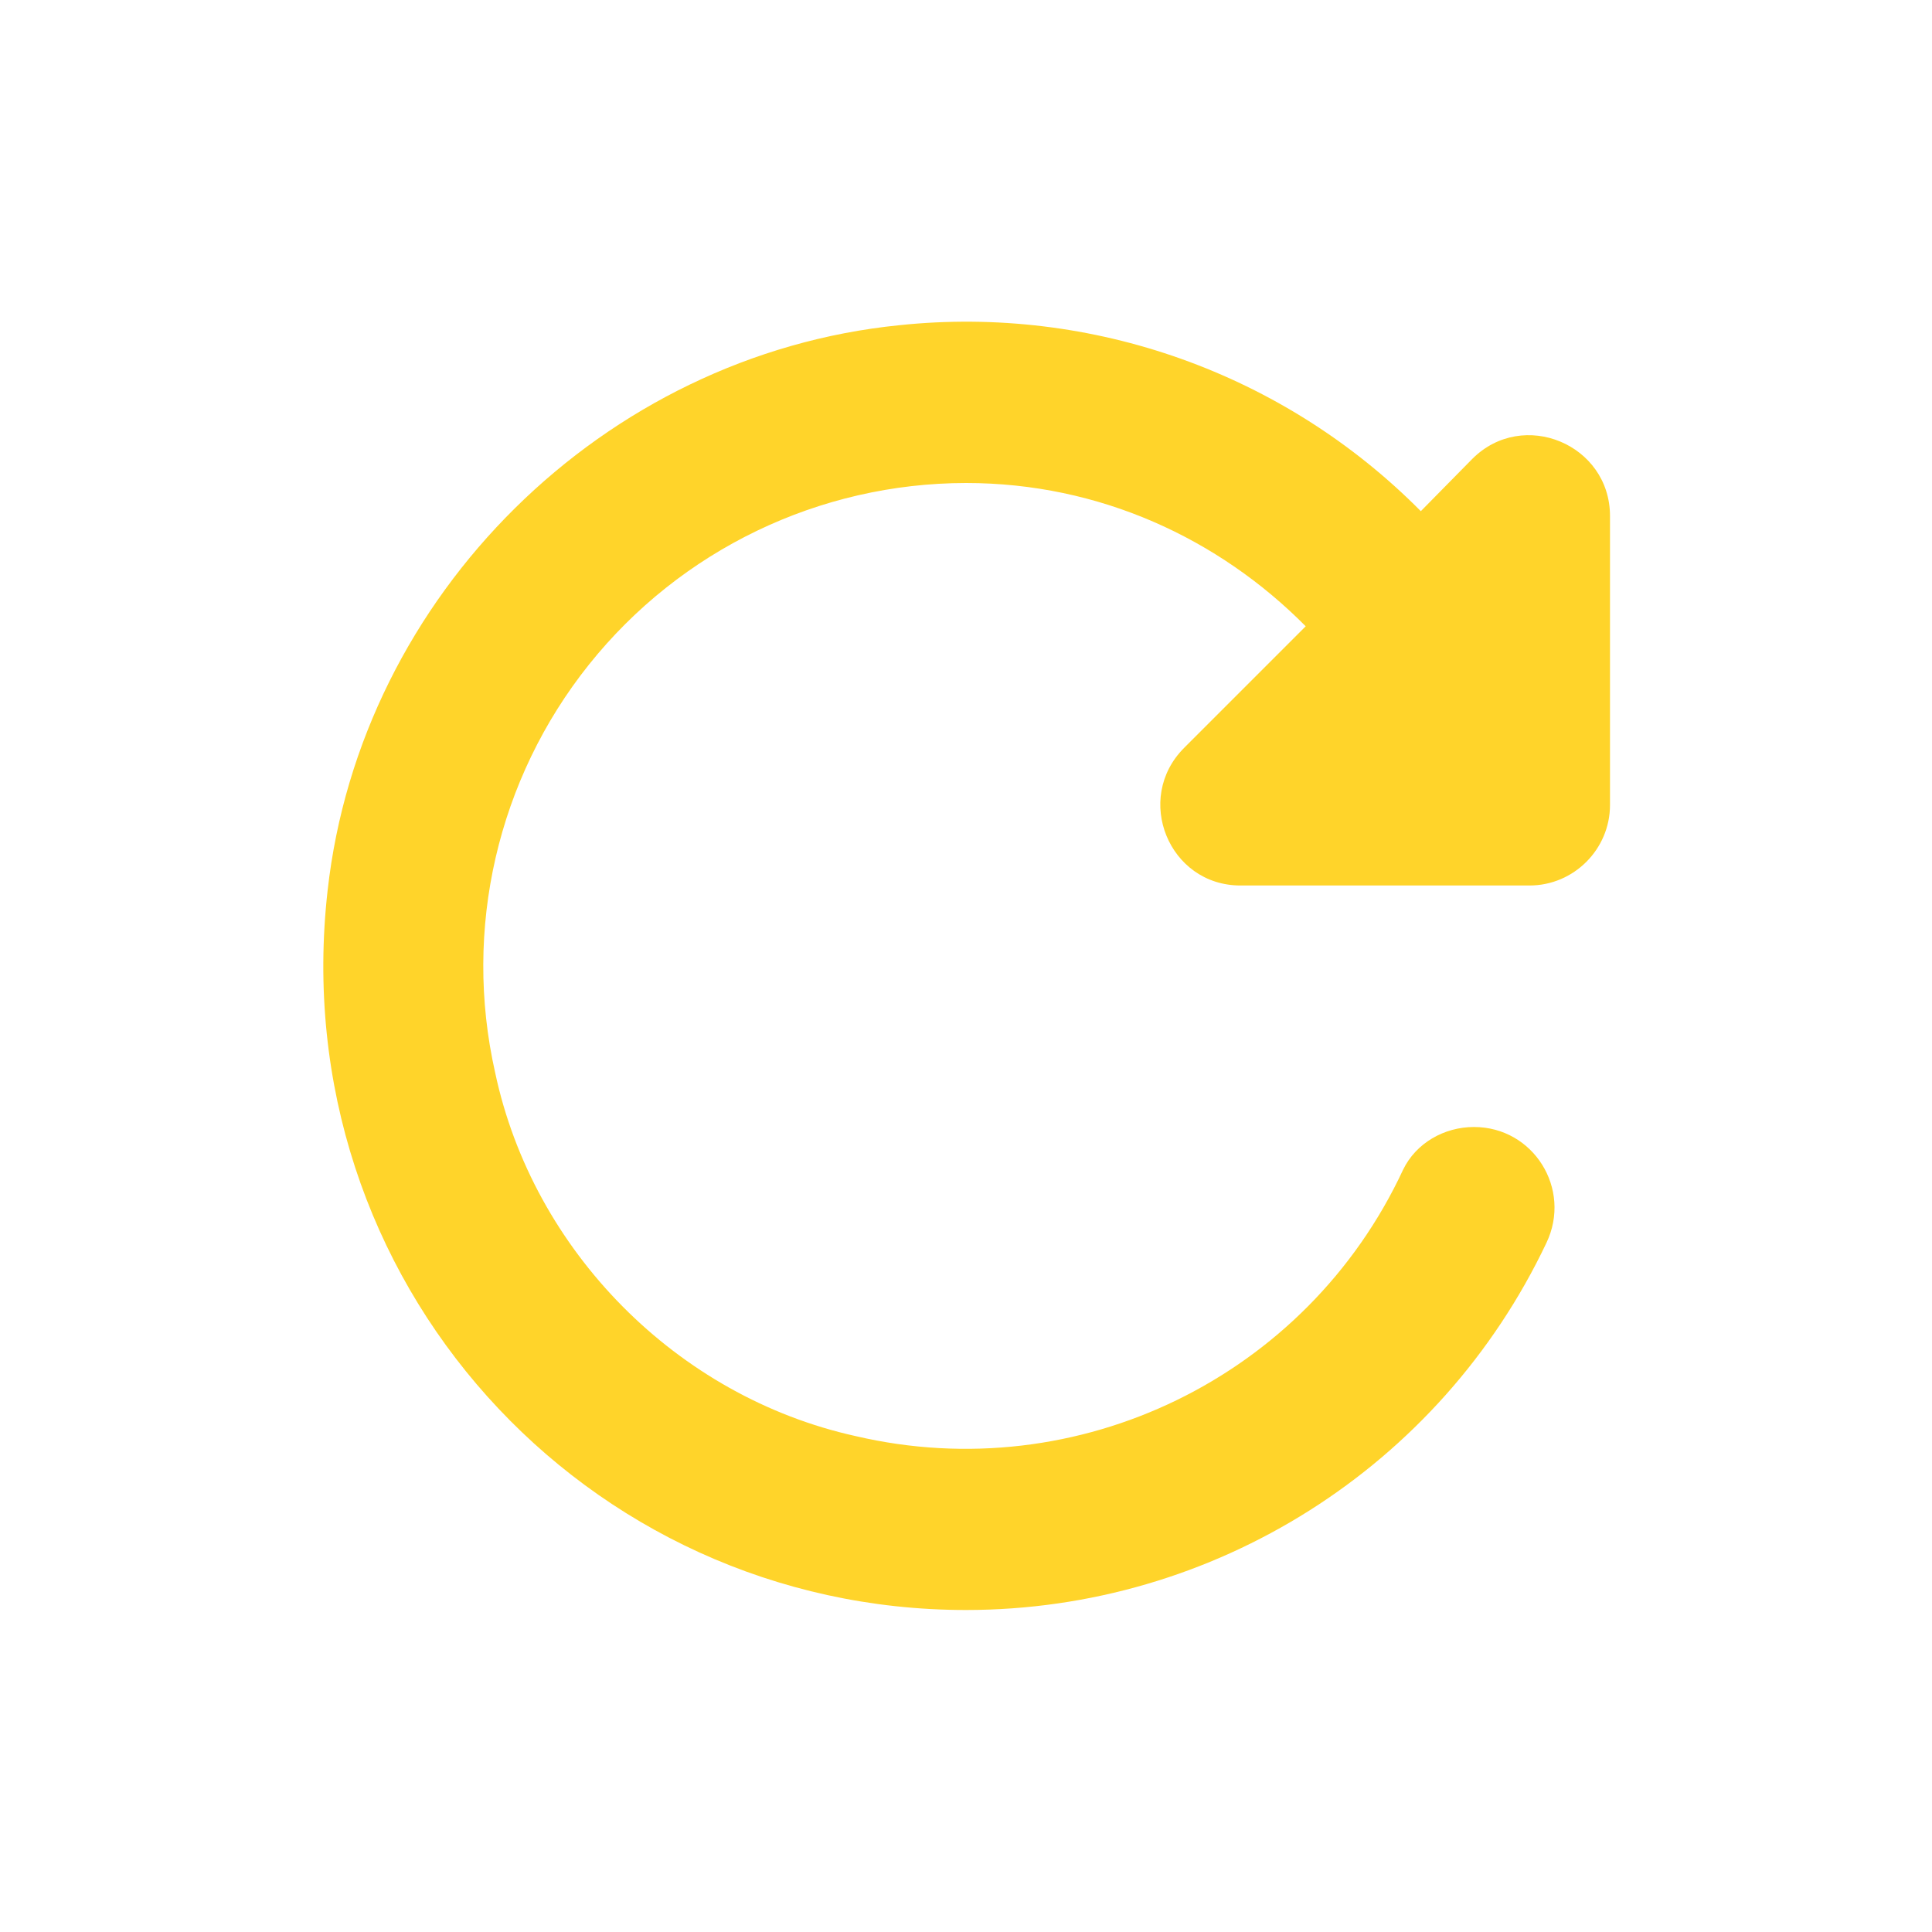
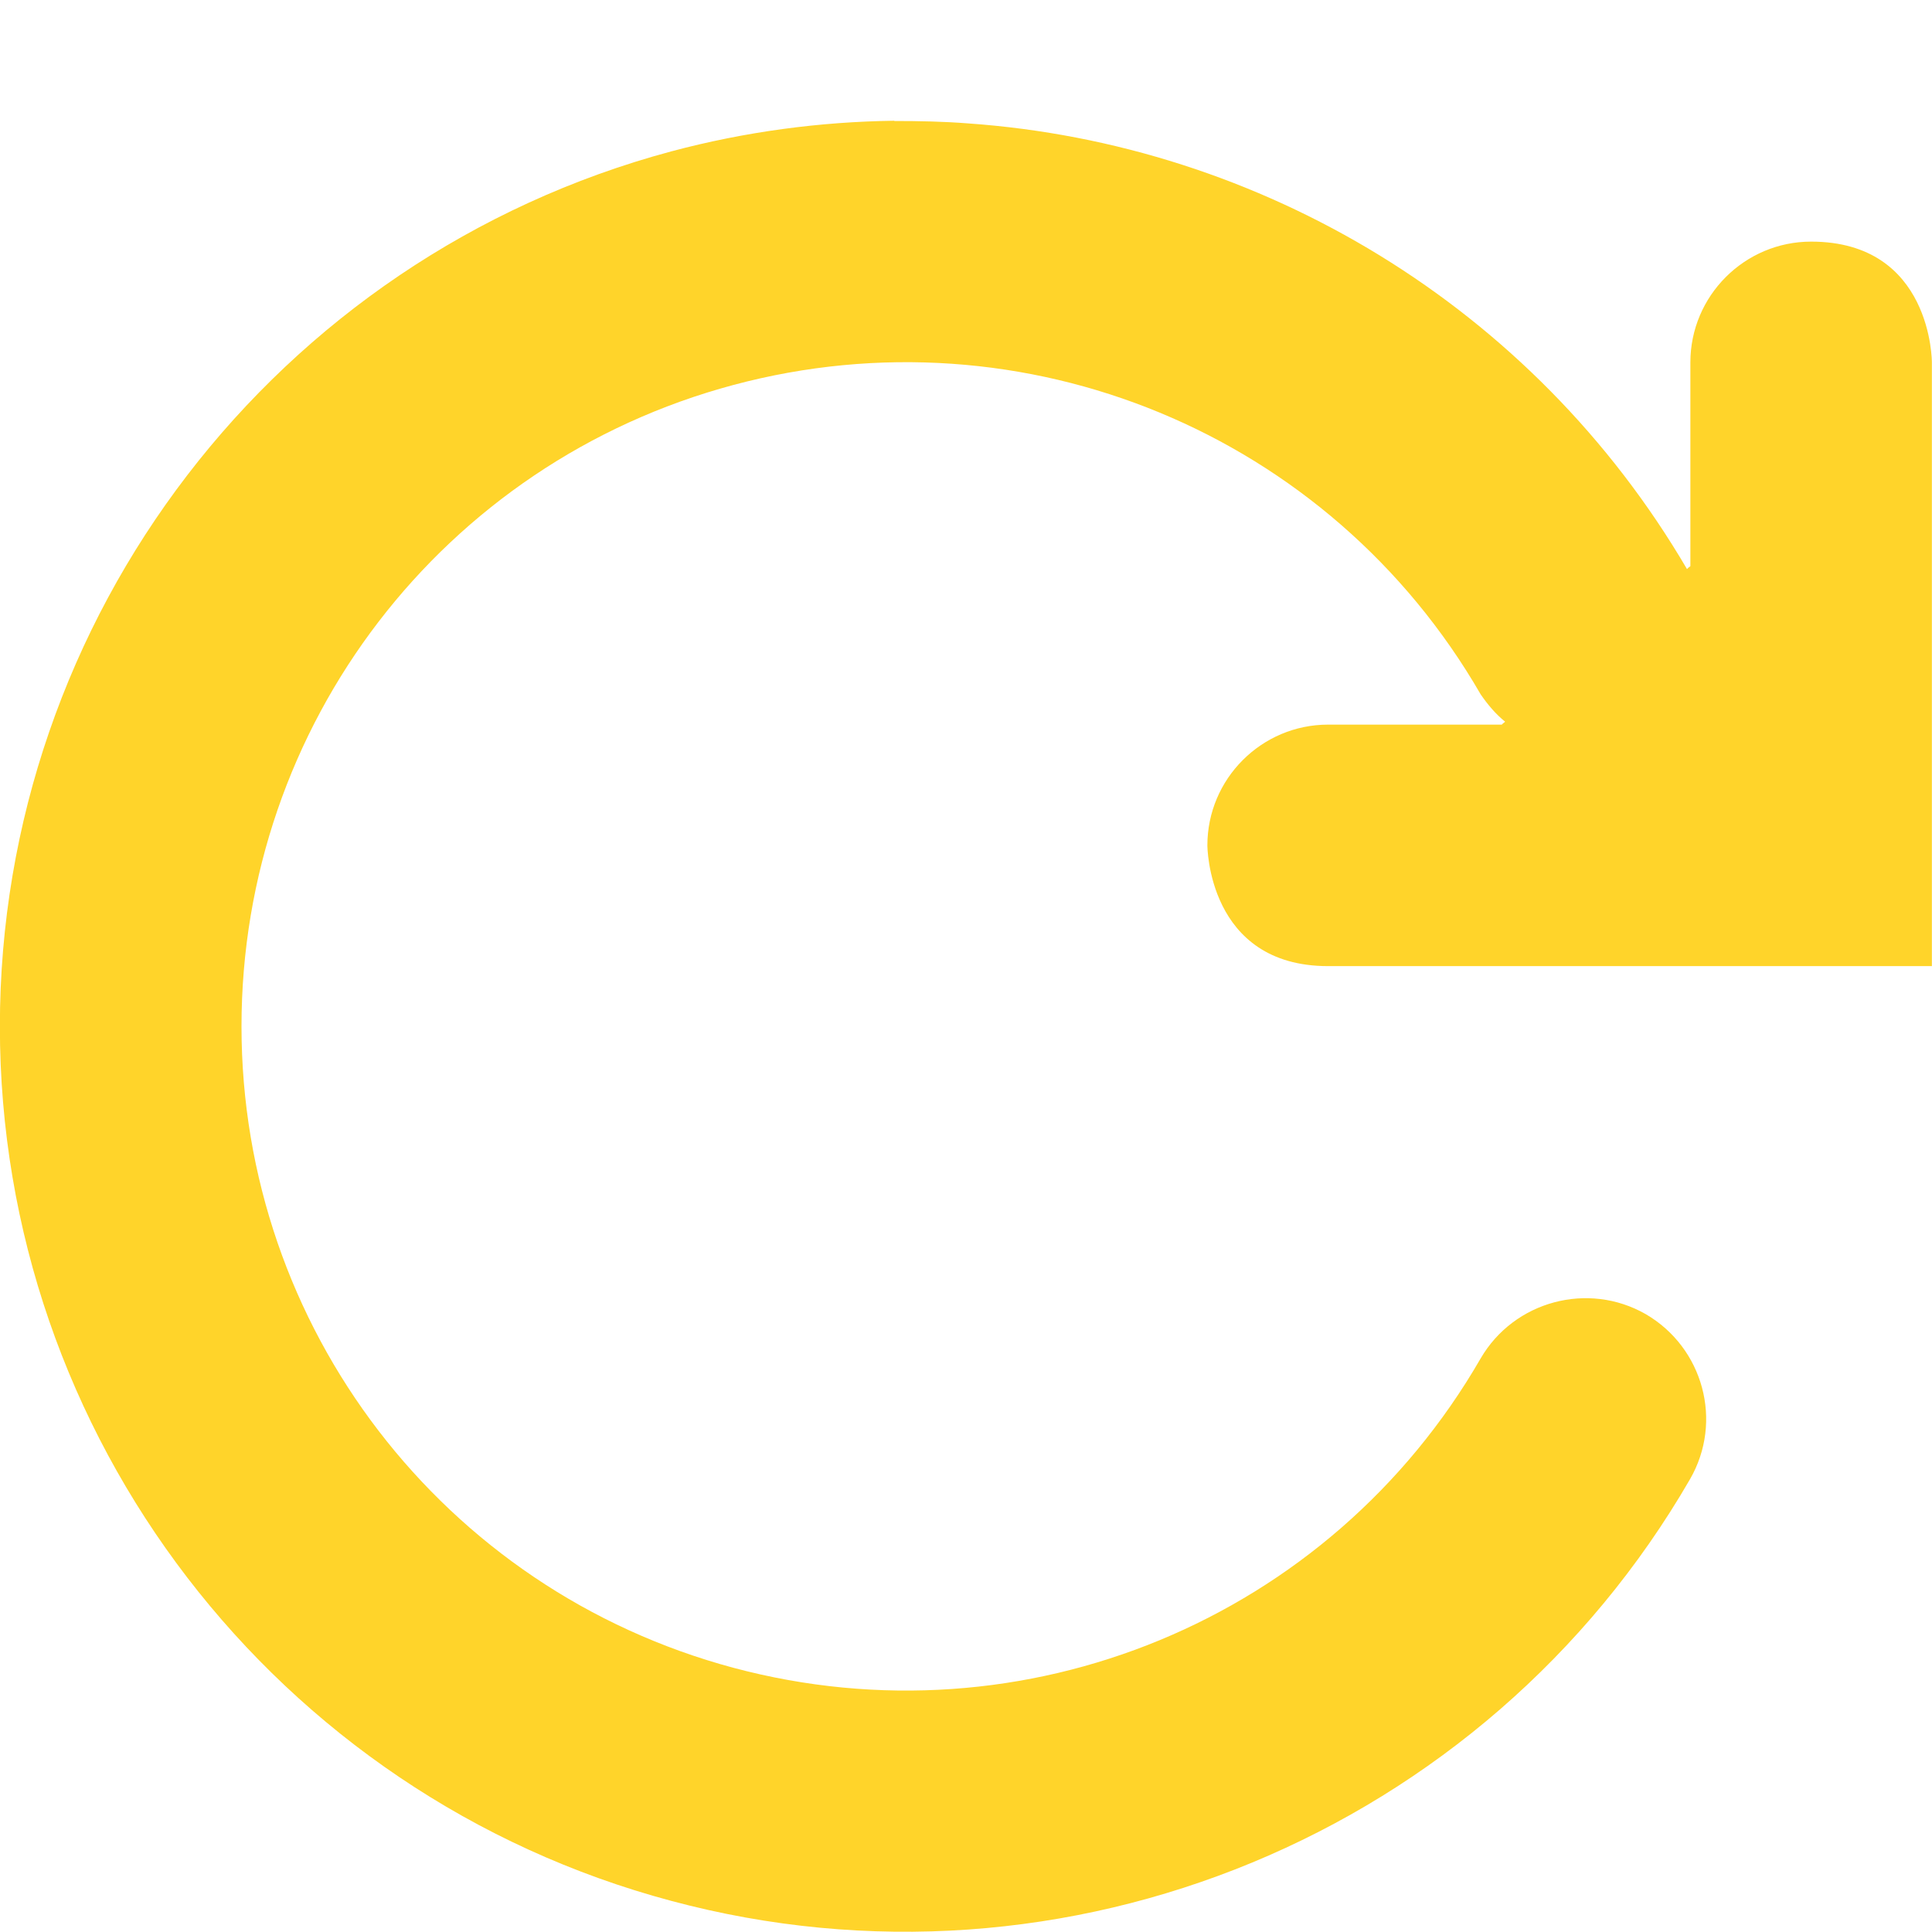
- <svg xmlns="http://www.w3.org/2000/svg" width="24" height="24" viewBox="0 0 24 24" version="1.1" id="svg1">
-   <defs id="defs1" />
-   <path d="M17.65 6.35a7.95 7.95 0 0 0-6.48-2.31c-3.67.37-6.69 3.35-7.1 7.02C3.52 15.91 7.27 20 12 20a7.98 7.98 0 0 0 7.21-4.56c.32-.67-.16-1.44-.9-1.44-.37 0-.72.2-.88.53a5.994 5.994 0 0 1-6.8 3.31c-2.22-.49-4.01-2.3-4.48-4.52A6.002 6.002 0 0 1 12 6c1.66 0 3.14.69 4.22 1.78l-1.51 1.51c-.63.63-.19 1.71.7 1.71H19c.55 0 1-.45 1-1V6.41c0-.89-1.08-1.34-1.71-.71l-.64.65z" id="path1" style="fill:#ffd42a" />
+ <svg xmlns="http://www.w3.org/2000/svg" height="16px" viewBox="0 0 16 16" width="16px">
+   <path d="m 7.406 1 c -0.613 0.008 -1.234 0.09 -1.848 0.254 c -3.273 0.879 -5.559 3.855 -5.559 7.246 s 2.285 6.367 5.559 7.242 c 3.273 0.879 6.742 -0.559 8.438 -3.492 c 0.277 -0.48 0.109 -1.09 -0.367 -1.367 c -0.477 -0.273 -1.09 -0.109 -1.367 0.367 c -1.246 2.16 -3.777 3.207 -6.188 2.562 c -2.406 -0.645 -4.074 -2.82 -4.074 -5.312 c 0 -2.496 1.668 -4.668 4.074 -5.312 c 2.41 -0.645 4.941 0.402 6.188 2.562 c 0.059 0.086 0.125 0.164 0.203 0.227 l -0.02 0.016 l -0.008 0.008 h -1.438 c -0.551 0 -1 0.449 -1 1 c 0 0 0 1 1 1 h 5 v -5 s 0.004 -1 -1 -1 c -0.551 0 -1 0.449 -1 1 v 1.688 l -0.016 0.012 l -0.012 0.012 c -1.277 -2.18 -3.531 -3.52 -5.953 -3.691 c -0.203 -0.016 -0.406 -0.02 -0.613 -0.02 z m 0 0" fill="#ffd42a" />
</svg>
